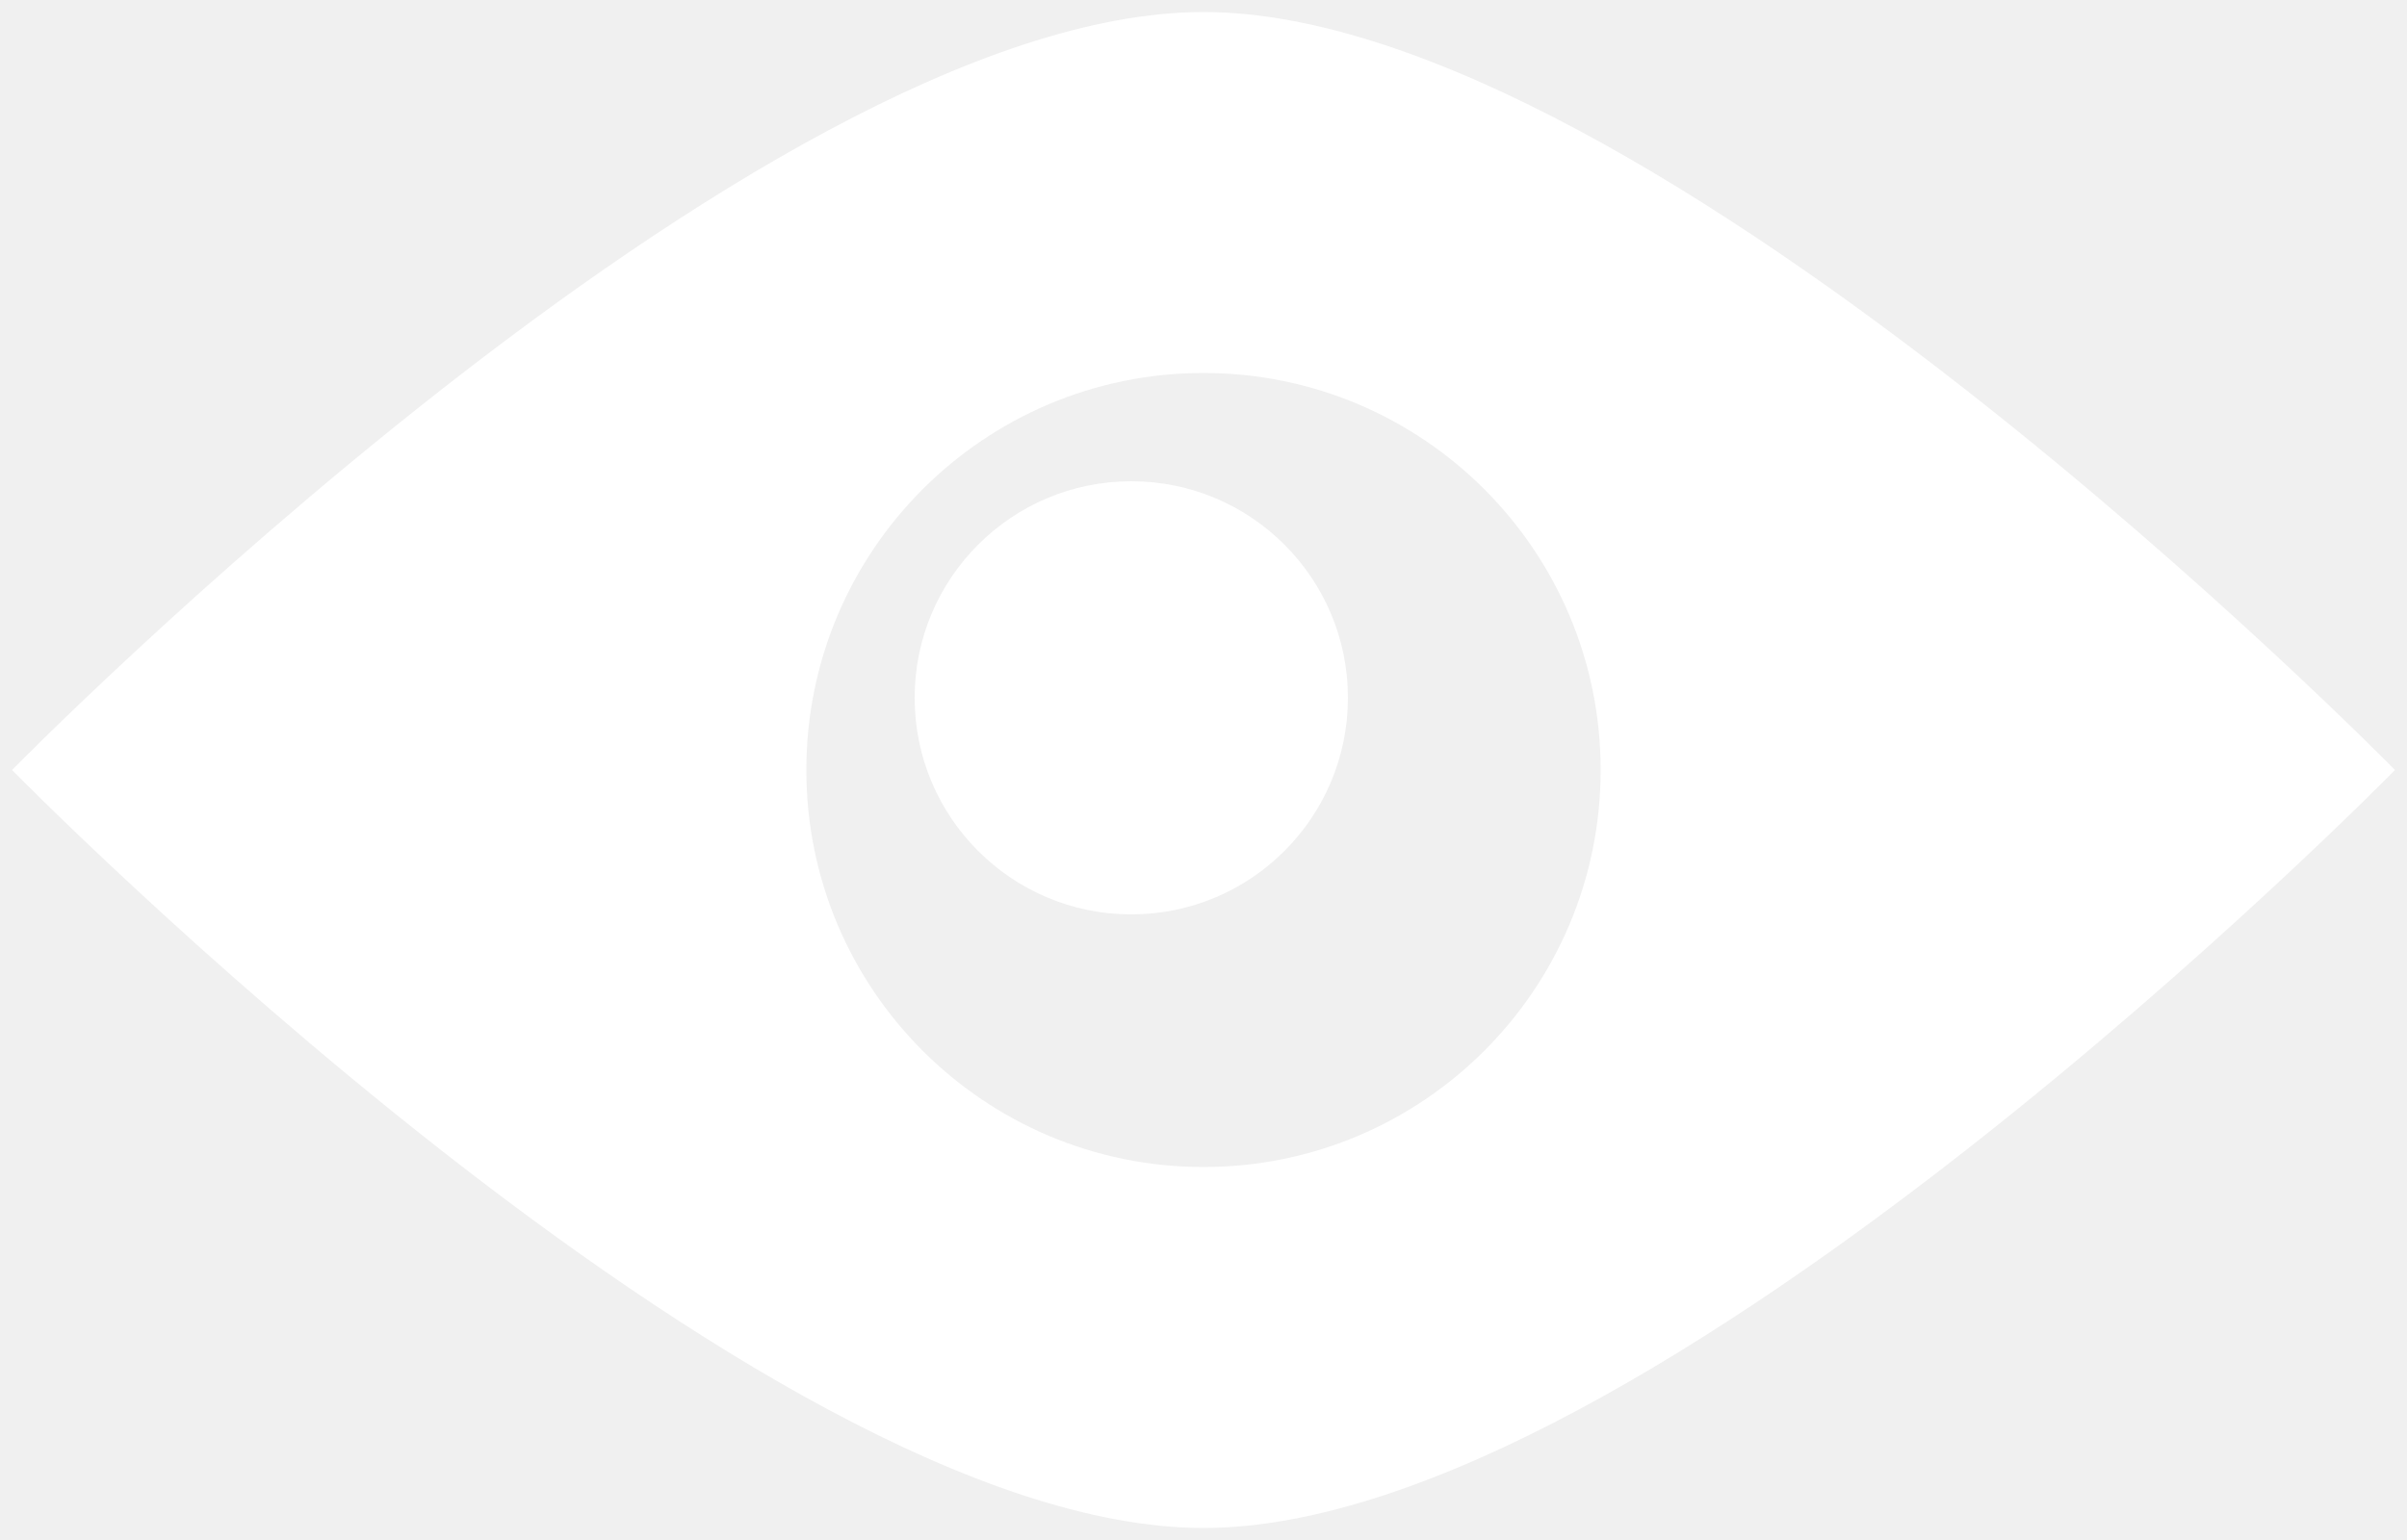
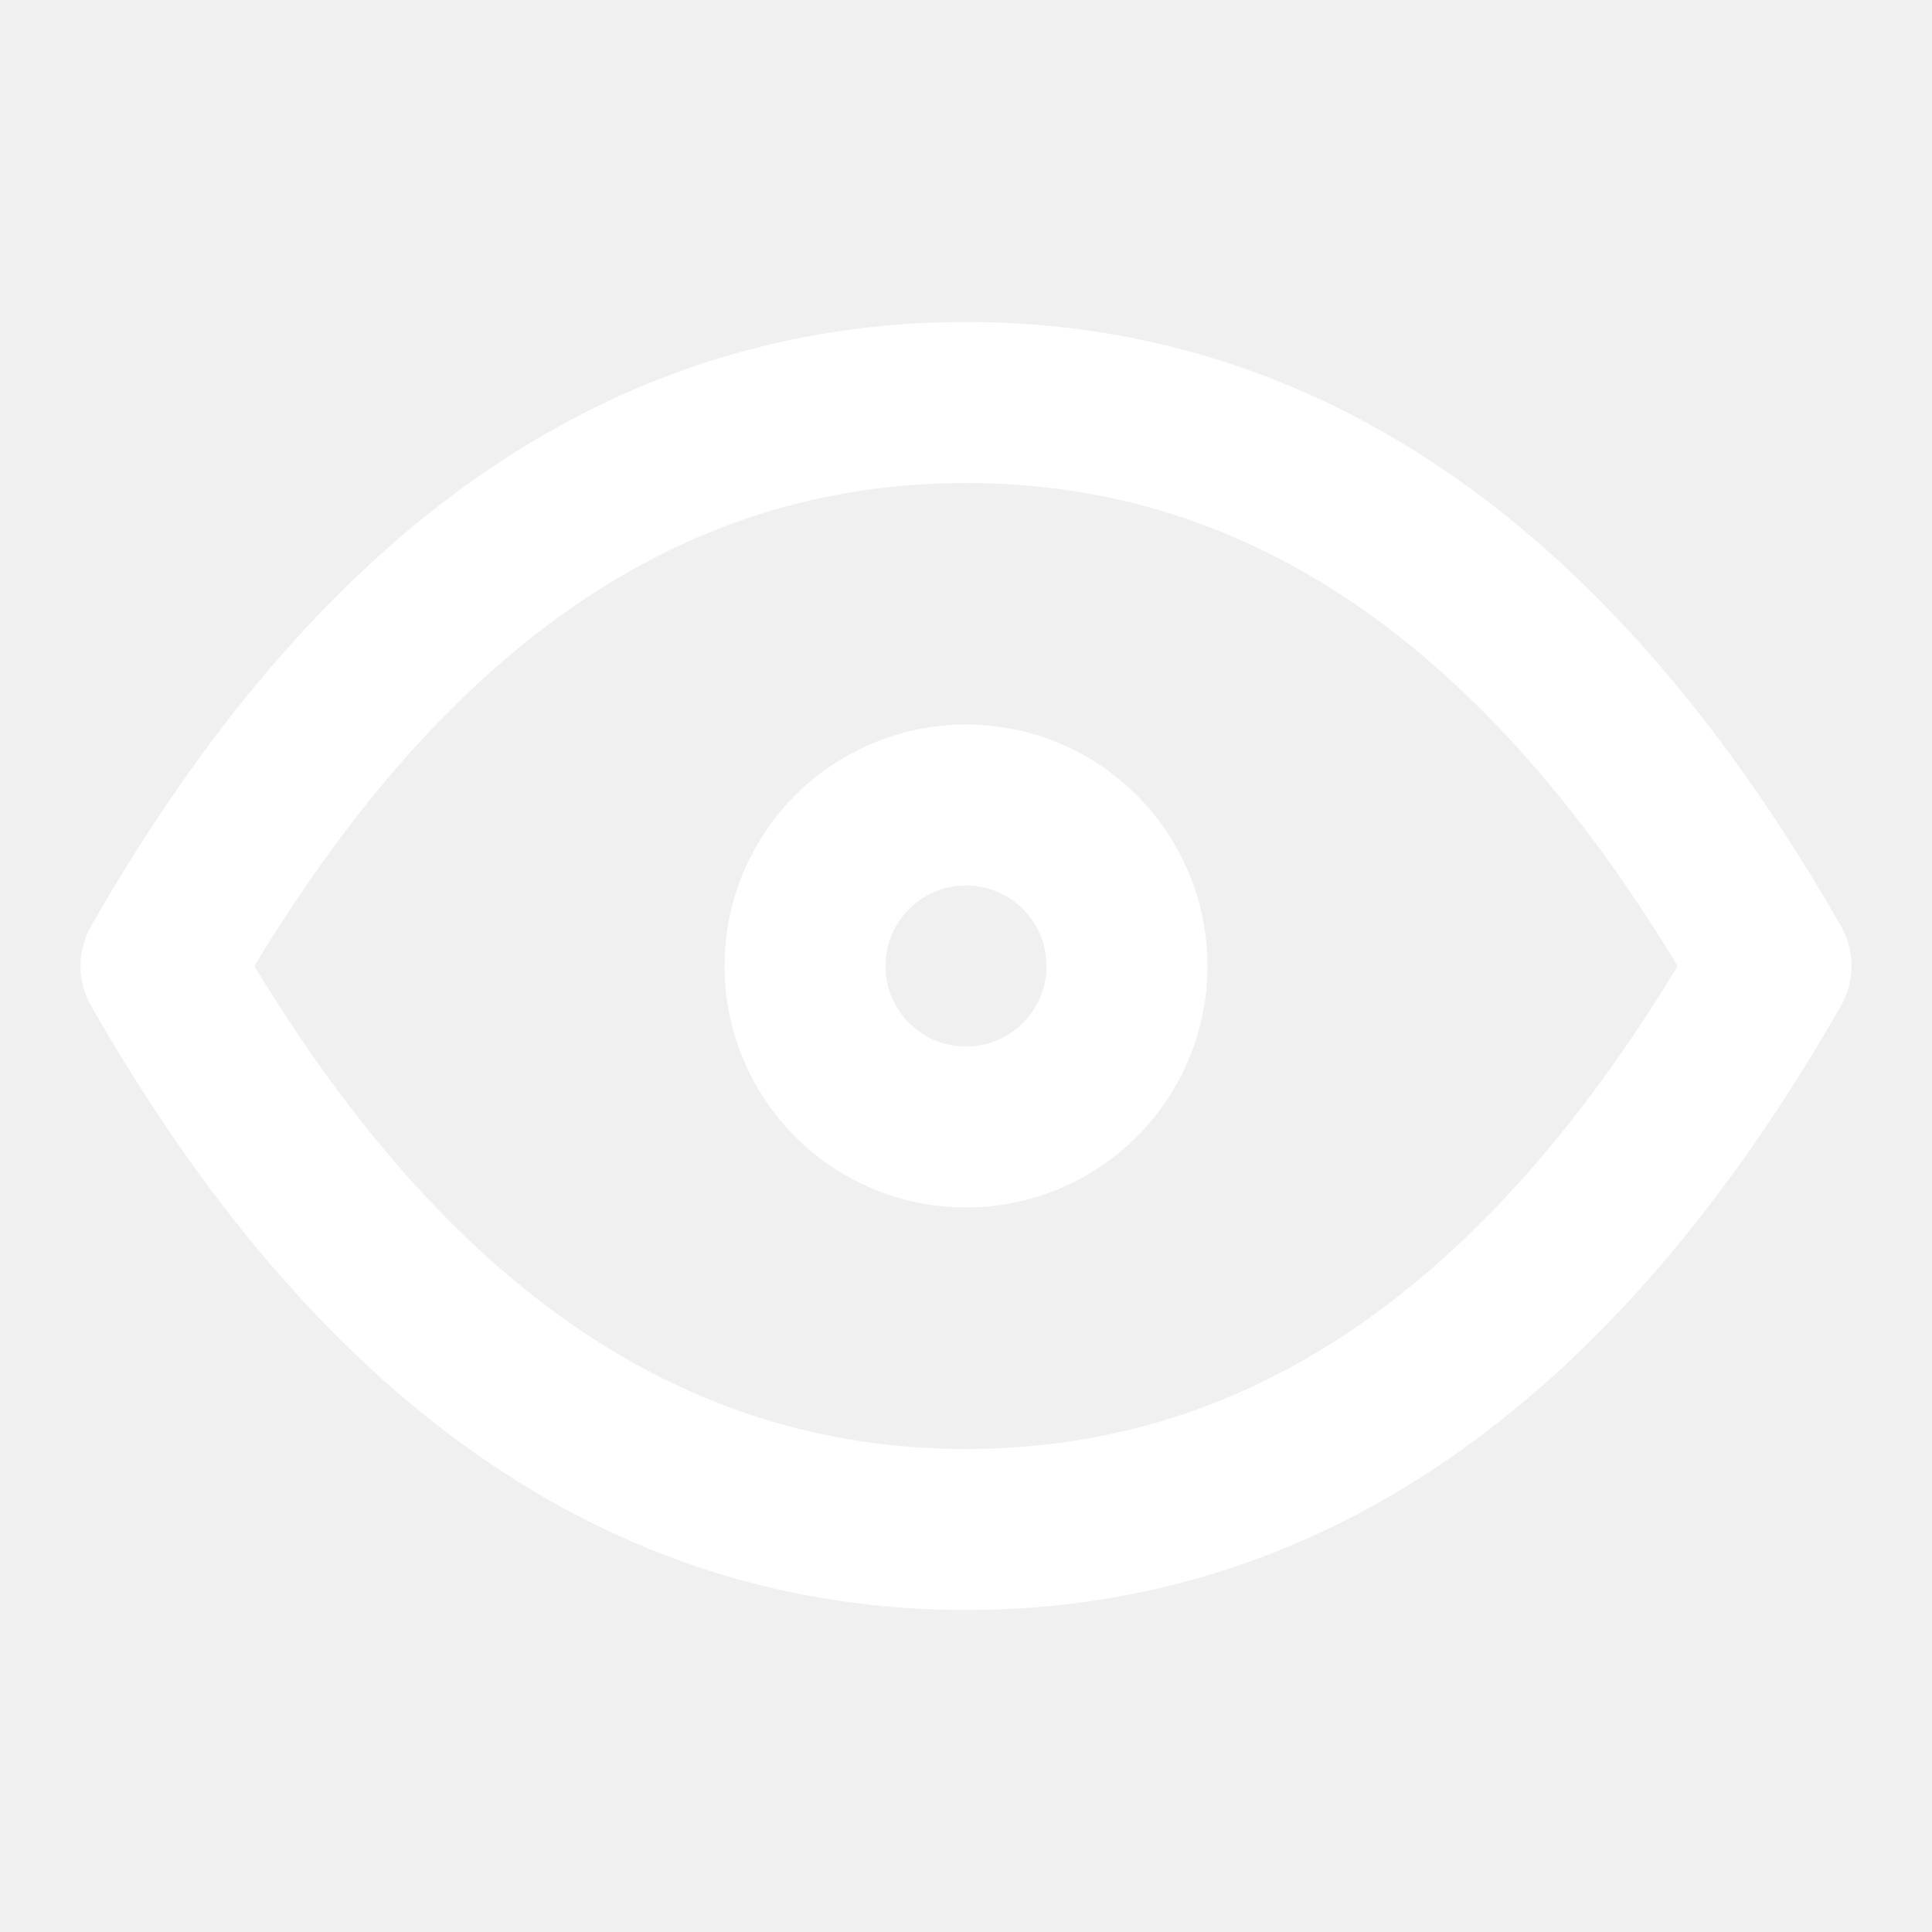
- <svg xmlns="http://www.w3.org/2000/svg" width="100" height="64" viewBox="0 0 100 64">
-   <g fill="#FFF" fill-rule="evenodd" transform="translate(.5 .5)">
-     <path d="M49.499 0C68.129 0 99 31.5 99 31.5S68.13 63 49.499 63C30.87 63 0 31.5 0 31.5S30.87 0 49.499 0zm.001 15C40.387 15 33 22.387 33 31.5S40.387 48 49.5 48 66 40.613 66 31.5 58.613 15 49.5 15z" />
-     <circle cx="46.5" cy="28.5" r="9" />
+ <svg xmlns="http://www.w3.org/2000/svg" width="96" height="96" viewBox="0 0 24 24">
+   <g fill="none" stroke="#FFFFFF" stroke-width="2" stroke-linecap="round" stroke-linejoin="round">
+     <circle cx="12" cy="12" r="2" />
+     <path d="M22 12c-2.667 4.667 -6 7 -10 7s-7.333 -2.333 -10 -7c2.667 -4.667 6 -7 10 -7s7.333 2.333 10 7" />
  </g>
</svg>
